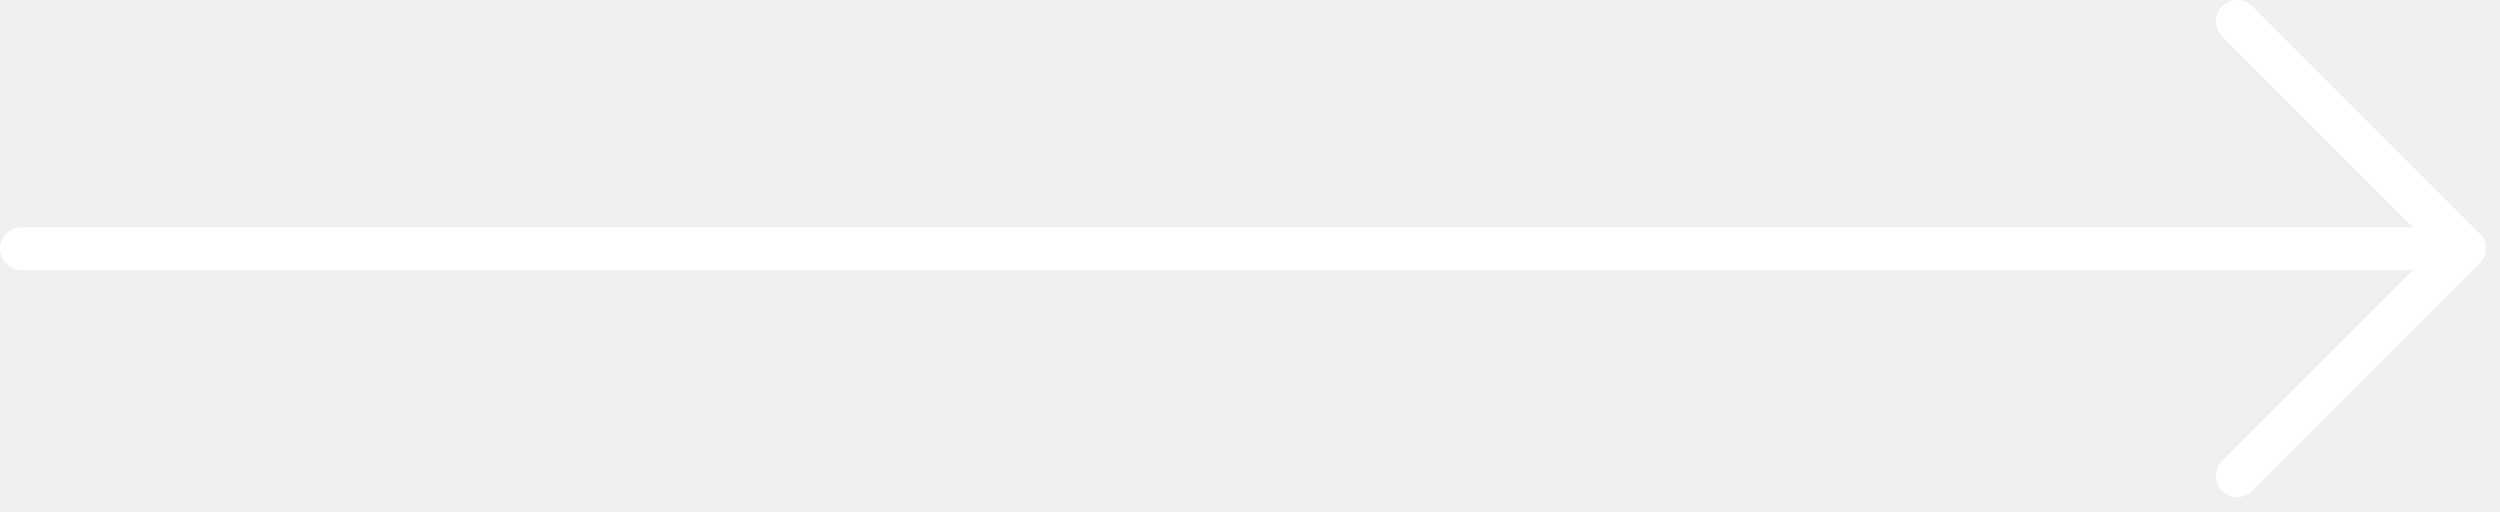
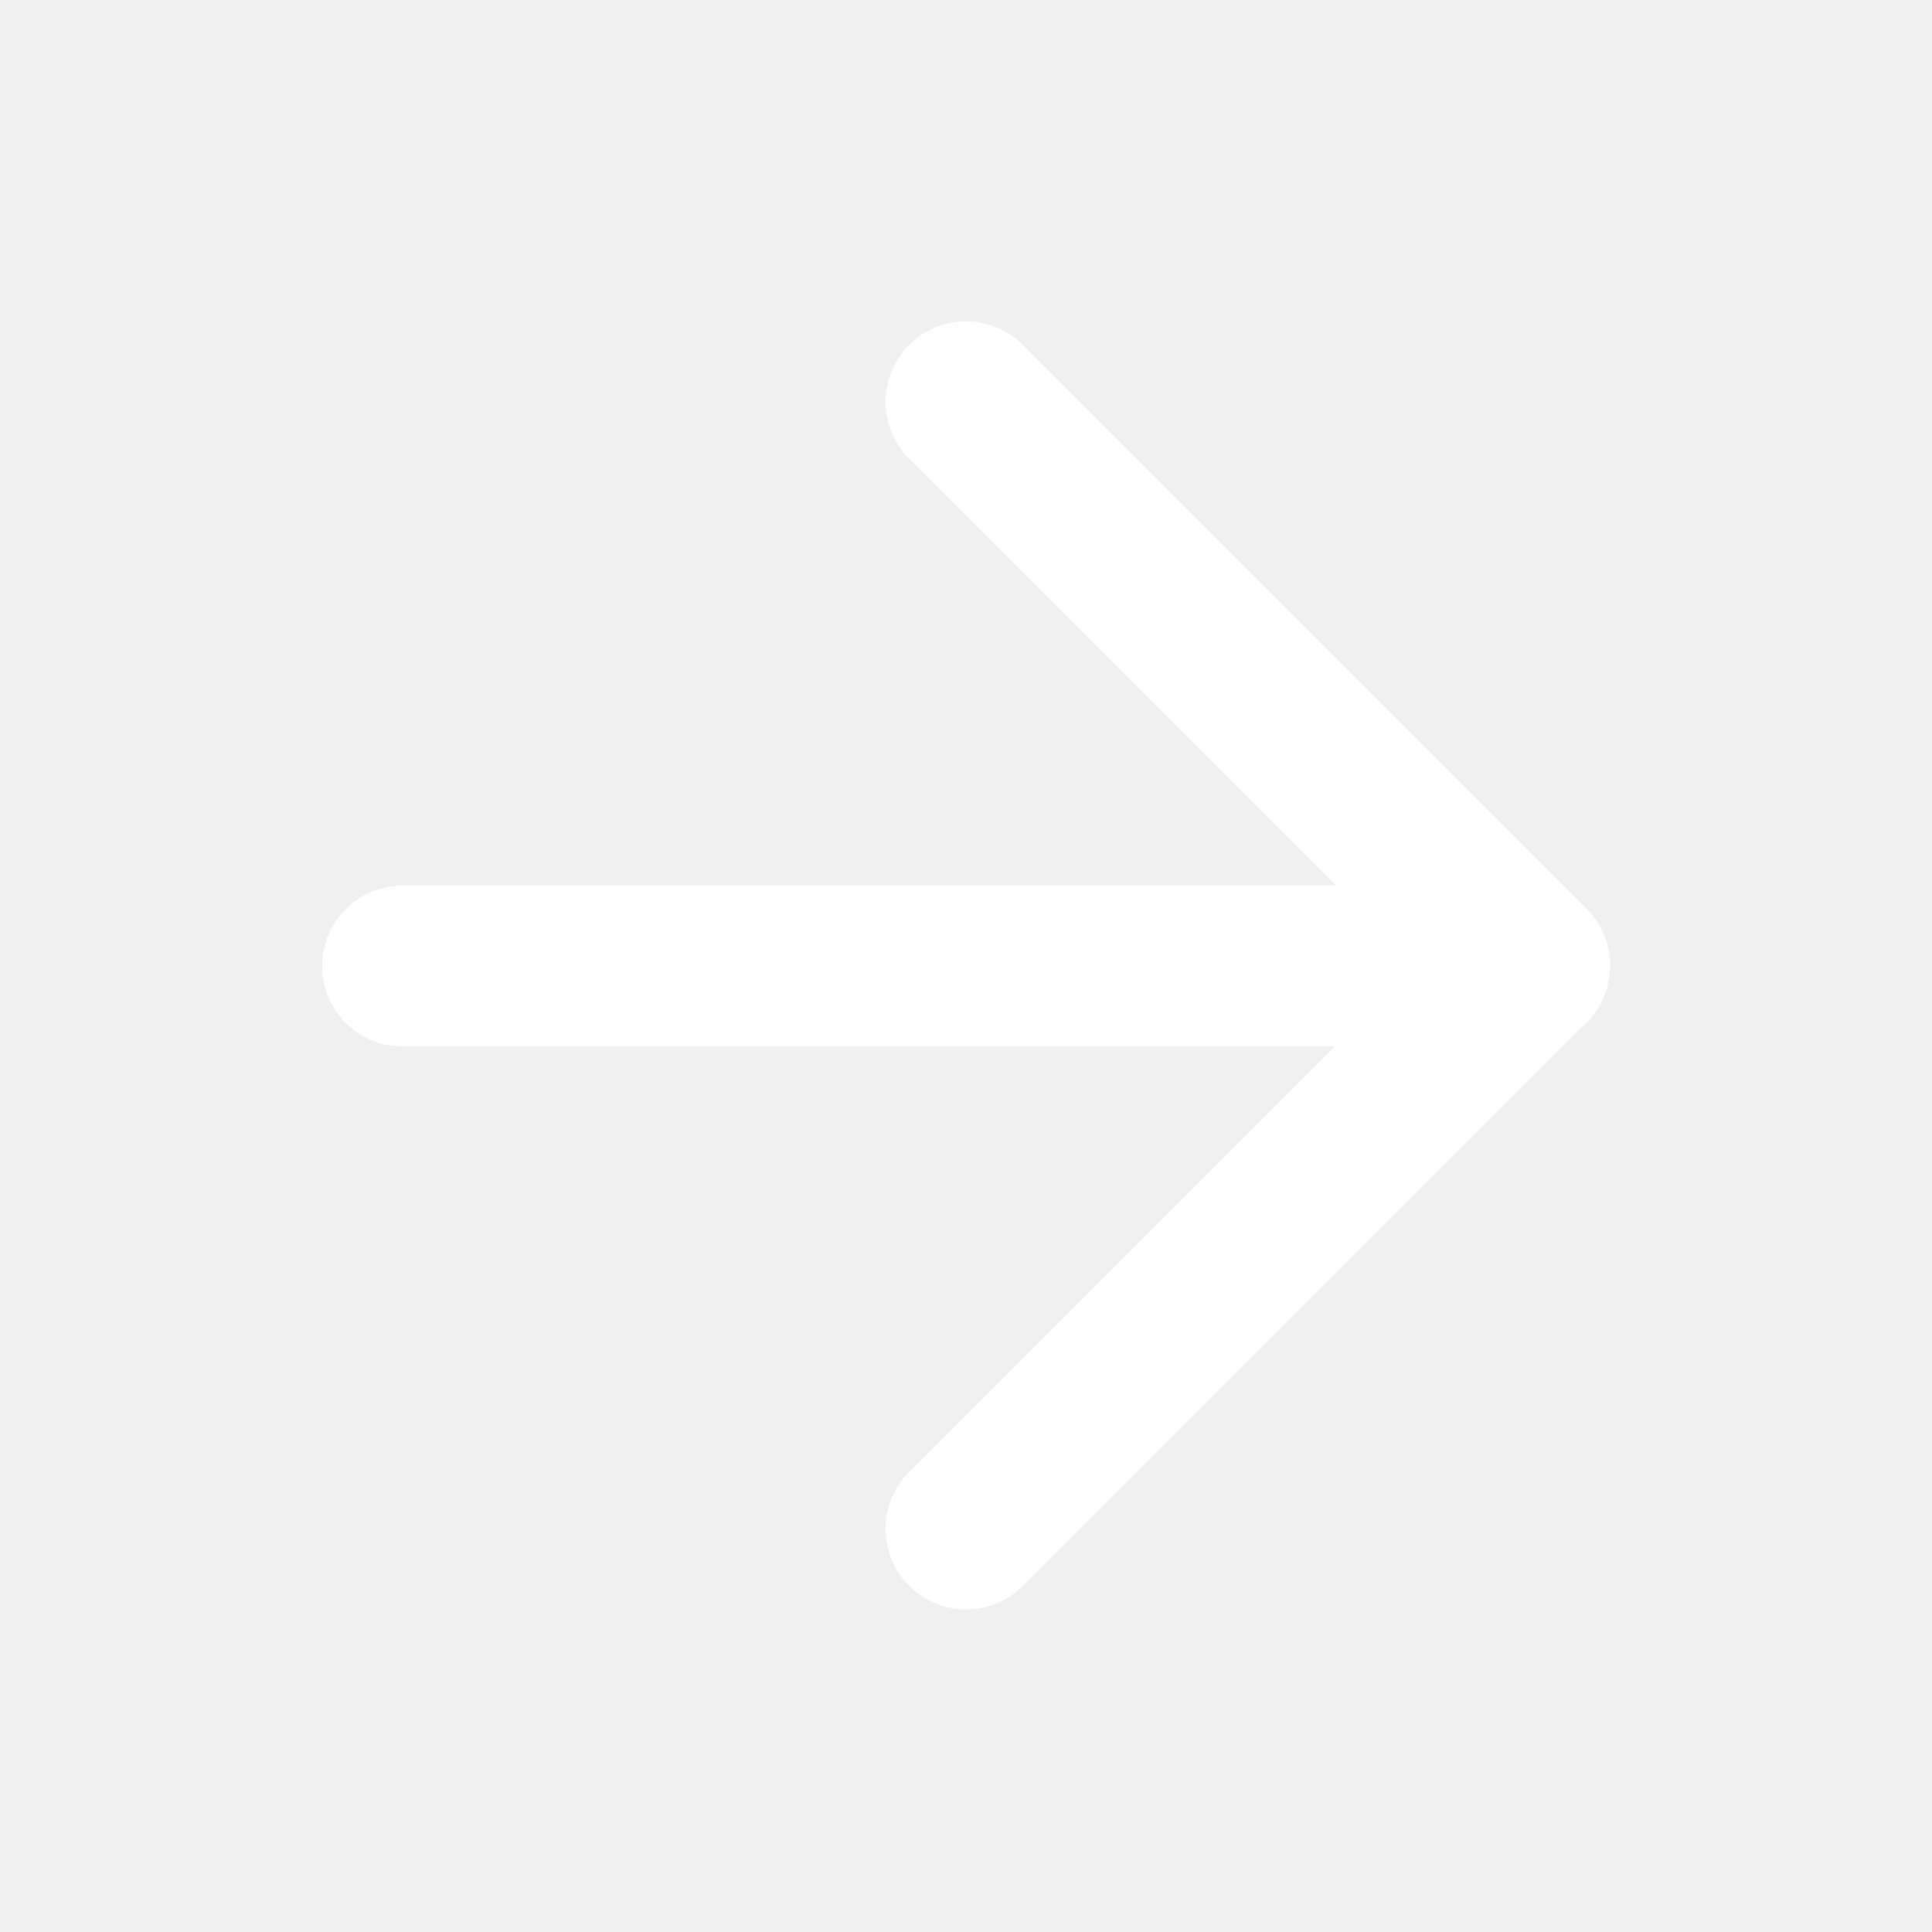
- <svg xmlns="http://www.w3.org/2000/svg" width="44" height="9" viewBox="0 0 44 9" fill="none">
-   <path d="M43.375 4.375L0.375 4.375M43.375 4.375L39.375 8.375M43.375 4.375L39.375 0.375" stroke="white" stroke-width="0.75" stroke-linecap="round" stroke-linejoin="round" />
+ <svg xmlns="http://www.w3.org/2000/svg" width="16" height="16" viewBox="0 0 16 16" fill="none">
+   <path d="M3.334 8H12.667" stroke="white" stroke-width="1.333" stroke-linecap="round" stroke-linejoin="round" />
+   <path d="M8 3.328L12.667 7.995L8 12.662" stroke="white" stroke-width="1.333" stroke-linecap="round" stroke-linejoin="round" />
</svg>
